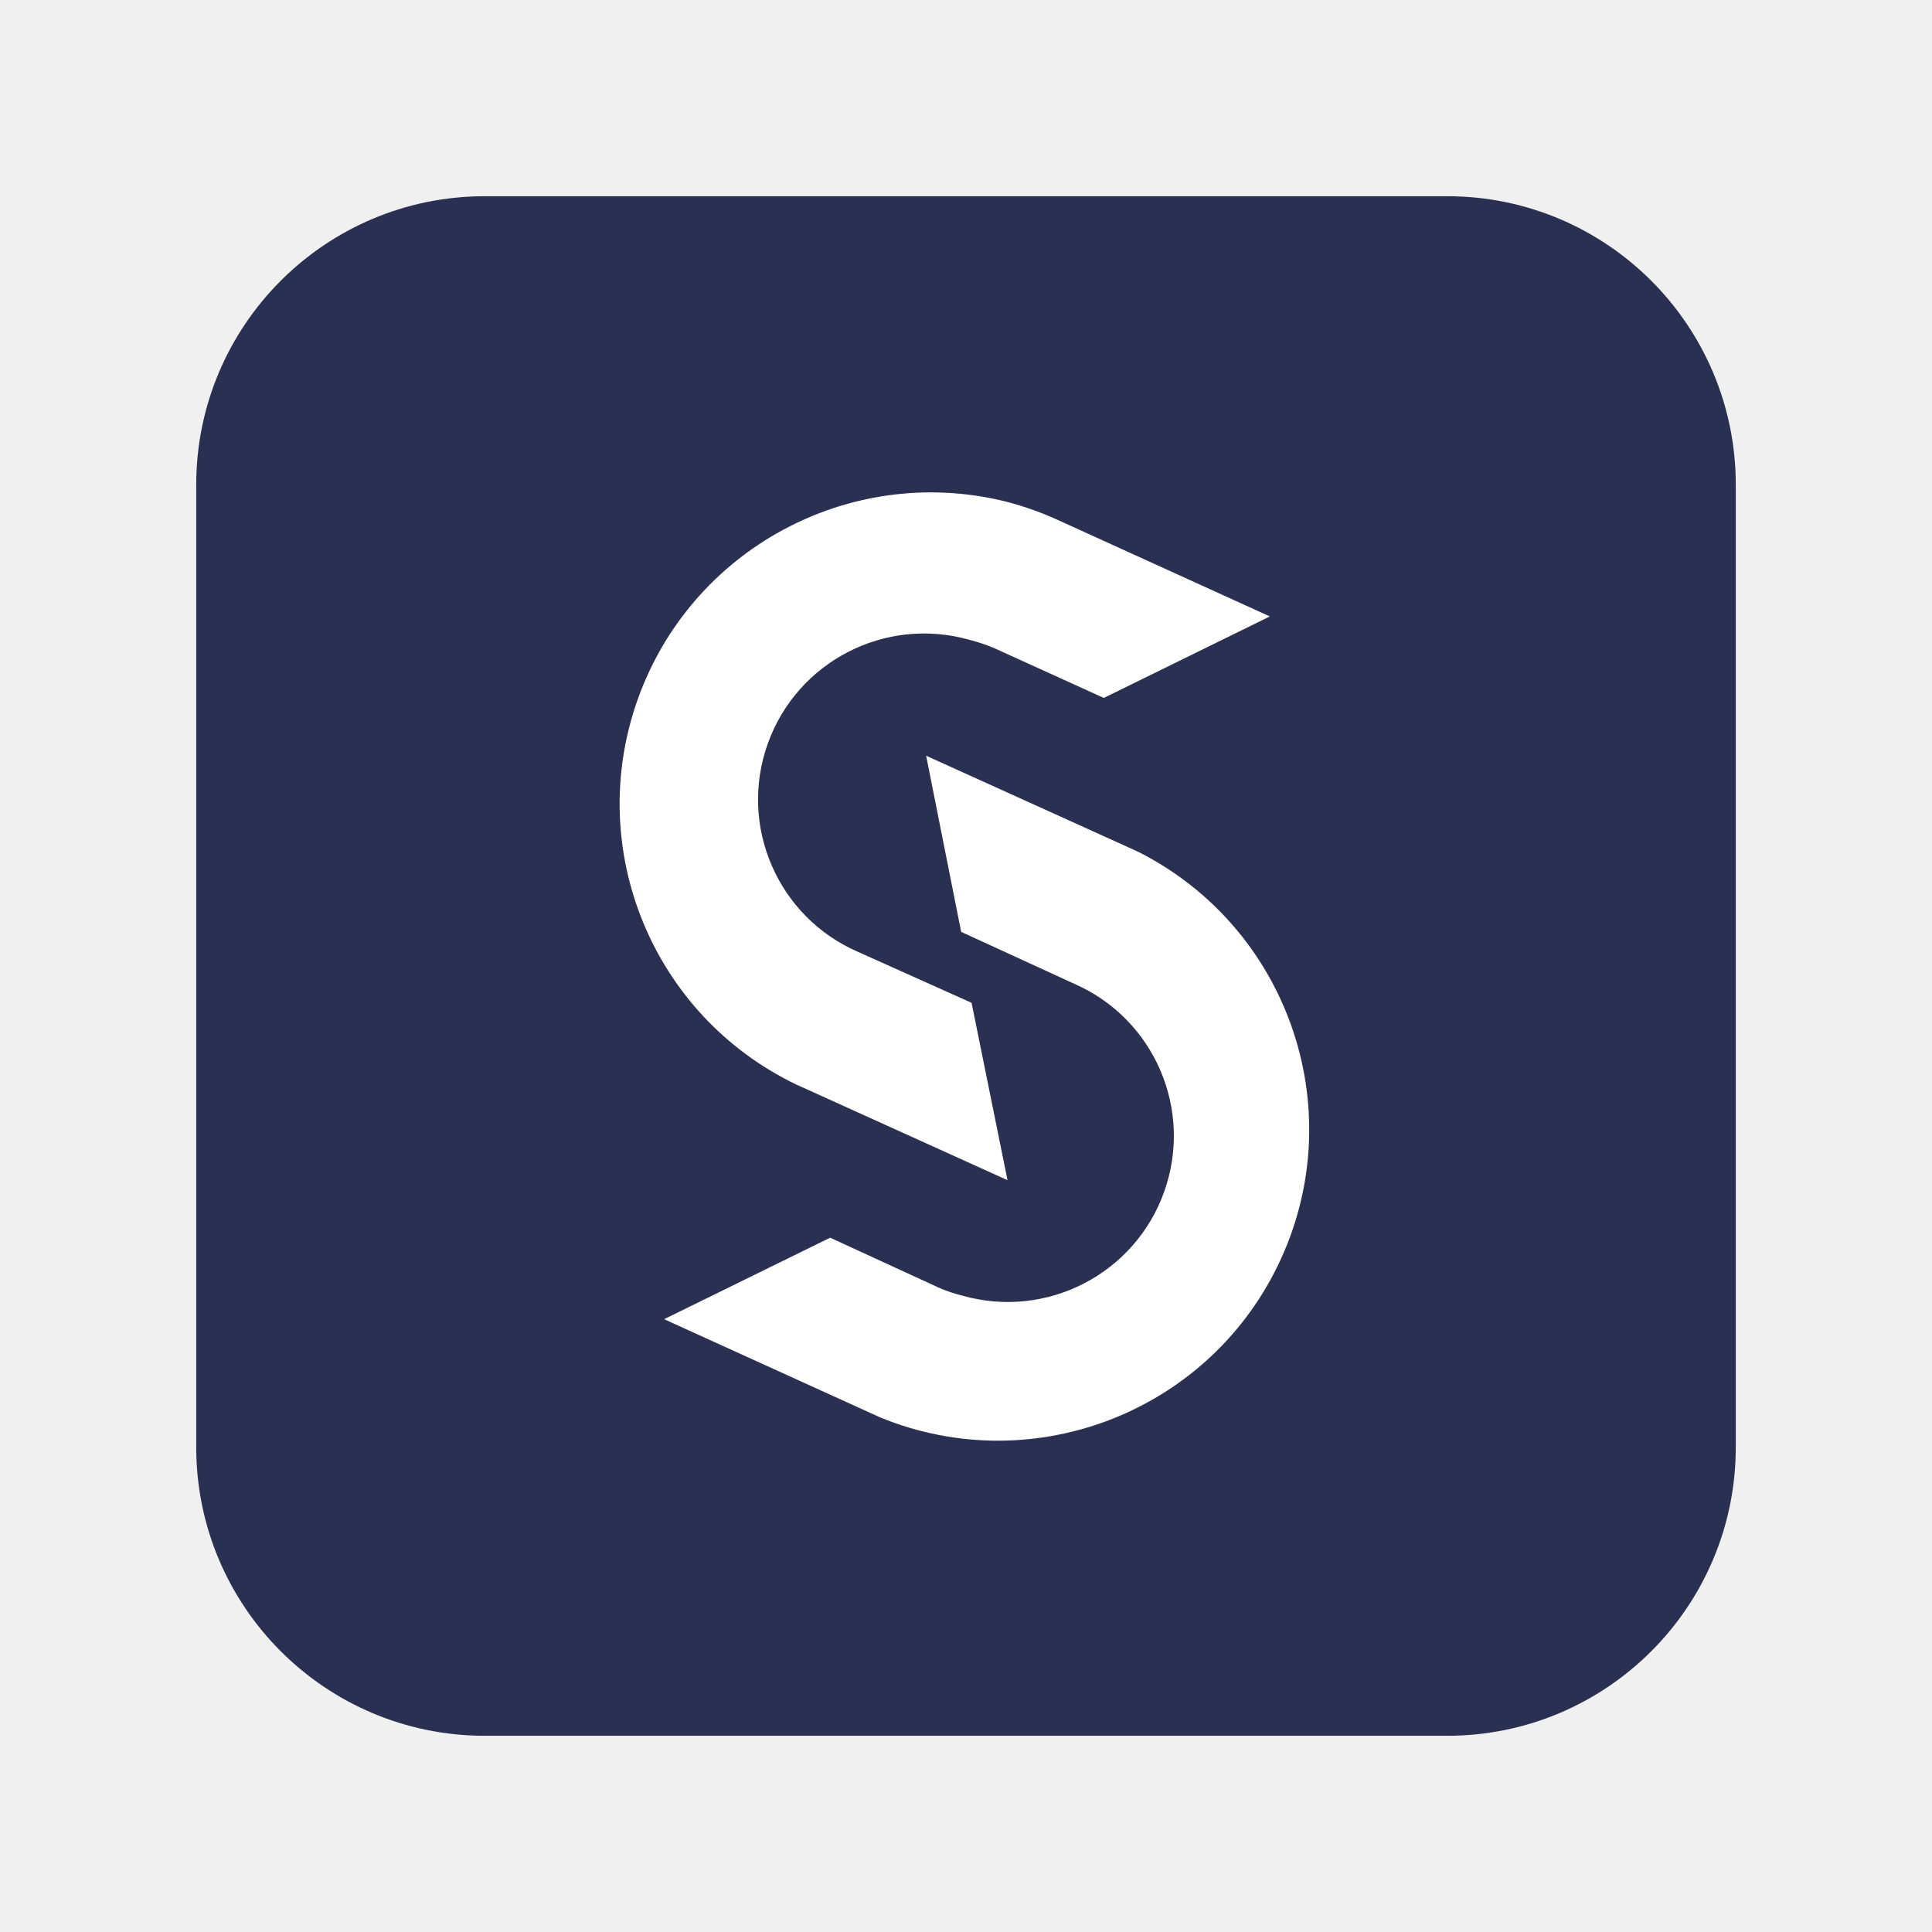
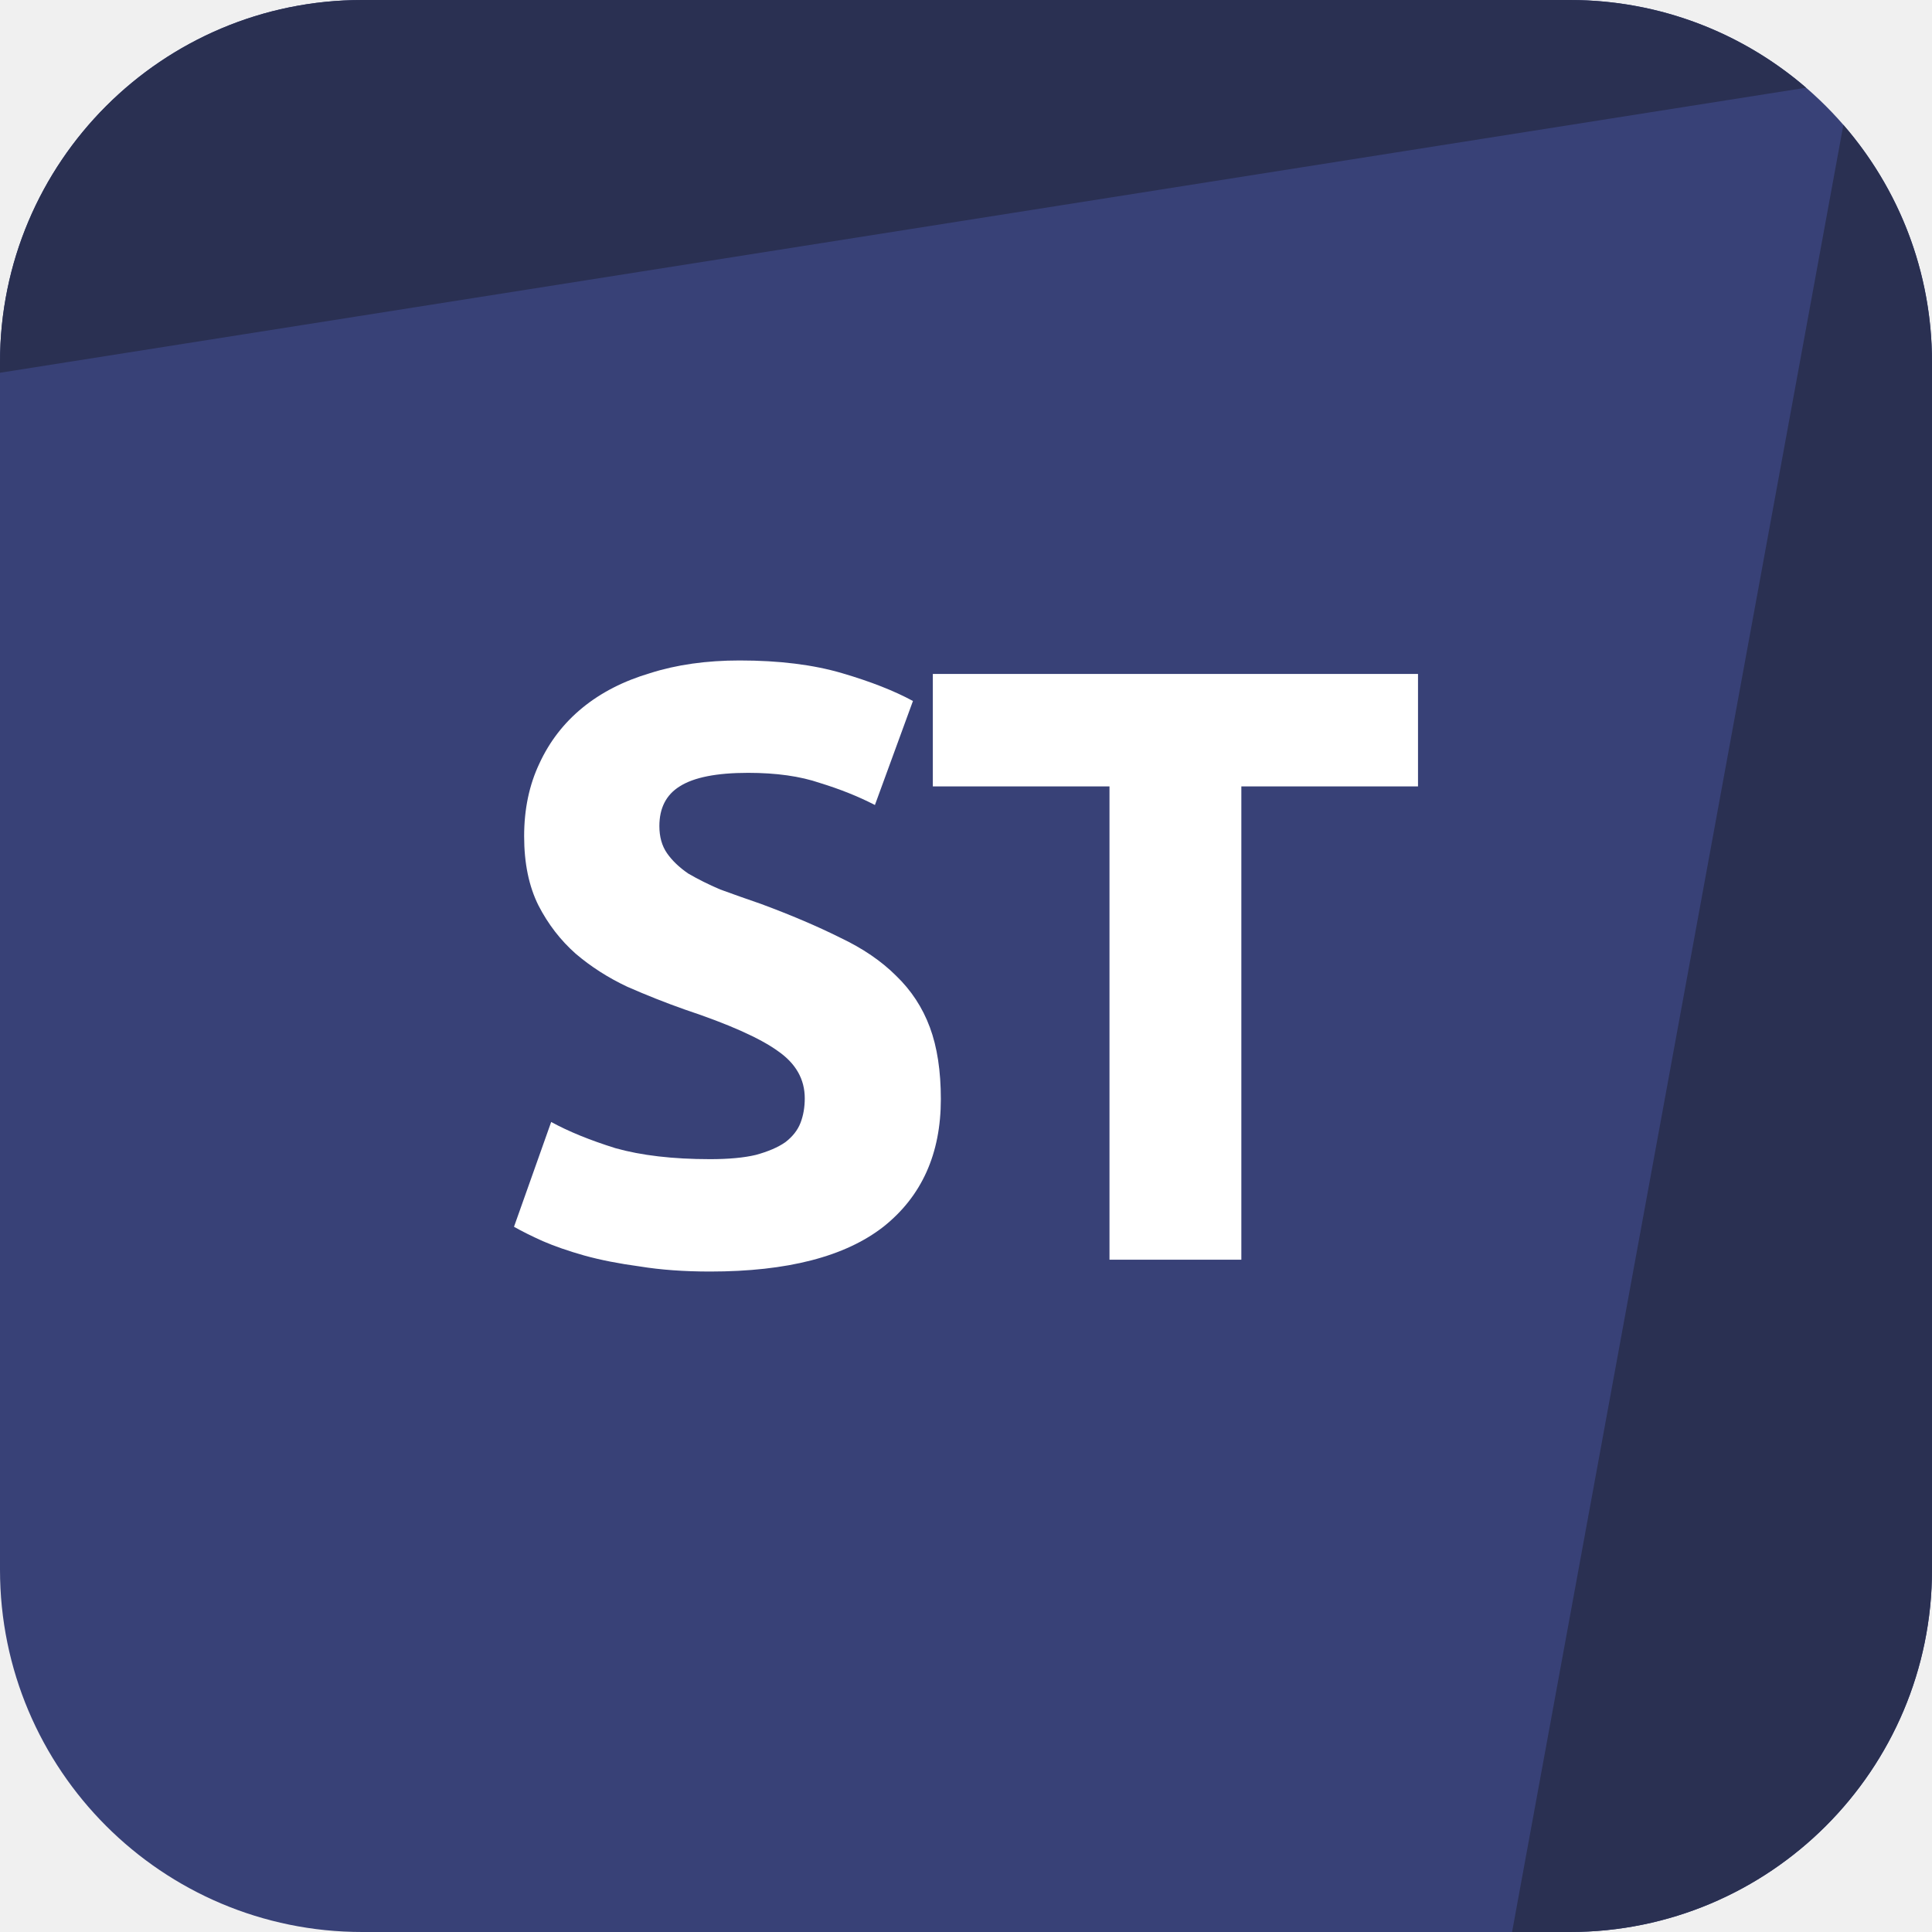
- <svg xmlns="http://www.w3.org/2000/svg" id="Layer_1" data-name="Layer 1" viewBox="0 0 128 128">
+ <svg xmlns="http://www.w3.org/2000/svg" width="48" height="48" viewBox="0 0 48 48" fill="none">
+   <g clip-path="url(#clip0_1295_111439)">
+     <path d="M0 9C0 4.029 4.029 0 9 0H39C43.971 0 48 4.029 48 9V39C48 43.971 43.971 48 39 48H9C4.029 48 0 43.971 0 39V9Z" fill="#384177" />
+     <path d="M9 0C4.029 0 0 4.029 0 9V9.261L44.872 2.179C43.295 0.821 41.244 0 39 0H9Z" fill="#2A3052" />
+     <path d="M45.798 3.102L37.567 48L39 48C43.971 48 48 43.971 48 39V9C48 6.744 47.17 4.681 45.798 3.102Z" fill="#2A3052" />
+     <path d="M17.642 28.799C18.104 28.799 18.482 28.764 18.776 28.694C19.084 28.61 19.329 28.505 19.511 28.378C19.693 28.238 19.819 28.078 19.889 27.895C19.959 27.713 19.994 27.511 19.994 27.287C19.994 26.811 19.77 26.419 19.322 26.11C18.874 25.788 18.104 25.445 17.012 25.081C16.536 24.913 16.06 24.724 15.584 24.515C15.108 24.291 14.681 24.017 14.303 23.695C13.925 23.36 13.617 22.96 13.379 22.498C13.141 22.023 13.022 21.448 13.022 20.776C13.022 20.105 13.148 19.503 13.4 18.971C13.652 18.424 14.009 17.962 14.471 17.584C14.933 17.206 15.493 16.919 16.151 16.724C16.809 16.514 17.551 16.409 18.377 16.409C19.357 16.409 20.204 16.514 20.918 16.724C21.632 16.933 22.22 17.165 22.682 17.416L21.737 20C21.331 19.79 20.876 19.608 20.372 19.453C19.882 19.285 19.287 19.201 18.587 19.201C17.803 19.201 17.236 19.314 16.886 19.538C16.55 19.747 16.382 20.076 16.382 20.524C16.382 20.791 16.445 21.015 16.571 21.197C16.697 21.378 16.872 21.547 17.096 21.701C17.334 21.84 17.6 21.974 17.894 22.099C18.202 22.212 18.538 22.331 18.902 22.456C19.658 22.736 20.316 23.017 20.876 23.297C21.436 23.562 21.898 23.878 22.262 24.241C22.64 24.605 22.92 25.032 23.102 25.523C23.284 26.012 23.375 26.608 23.375 27.308C23.375 28.666 22.899 29.723 21.947 30.479C20.995 31.221 19.56 31.591 17.642 31.591C16.998 31.591 16.417 31.549 15.899 31.465C15.381 31.395 14.919 31.305 14.513 31.192C14.121 31.081 13.778 30.962 13.484 30.835C13.204 30.709 12.966 30.59 12.77 30.479L13.694 27.875C14.128 28.113 14.66 28.329 15.29 28.526C15.934 28.707 16.718 28.799 17.642 28.799Z" fill="white" />
+     <path d="M35.23 16.744V19.538H30.841V31.297H27.565V19.538H23.176V16.744H35.23Z" fill="white" />
+   </g>
  <defs>
-     <style>.cls-1{fill:#2a3052;fill-rule:evenodd;}.cls-2{fill:#fff;}.cls-3{fill:none;}</style>
+     <clipPath id="clip0_1295_111439">
+       <rect width="48" height="48" fill="white" />
+     </clipPath>
  </defs>
-   <g id="DMT5-mobile">
-     <g id="DMT5-mobile-v2">
-       <g id="Group-13">
-         <g id="Group-9">
-           <g id="Group-3">
-             <g id="Group-7">
-               <path id="Fill-1" class="cls-1" d="M32.12,13H95.88A19.12,19.12,0,0,1,115,32.12V95.88A19.12,19.12,0,0,1,95.88,115H32.12A19.12,19.12,0,0,1,13,95.88V32.12A19.12,19.12,0,0,1,32.12,13" />
-             </g>
-           </g>
-         </g>
-       </g>
-     </g>
-   </g>
-   <path class="cls-2" d="M75.36,56.41l-14-6.34,2.32,11.67,7.52,3.45a11,11,0,0,1-7.4,20.66,9.72,9.72,0,0,1-1.65-.56L55,82l-11,5.4,14.32,6.51A20.61,20.61,0,0,0,75.36,56.41Z" />
-   <path class="cls-2" d="M56.86,63.07a11,11,0,0,1,7.4-20.67,10.69,10.69,0,0,1,1.65.56l7.22,3.28,11-5.4L69.82,34.33a21.05,21.05,0,0,0-3.3-1.13A20.63,20.63,0,0,0,52.75,71.85l14,6.34L64.37,66.44Z" />
-   <rect class="cls-3" y="0.1" width="128" height="128" />
</svg>
